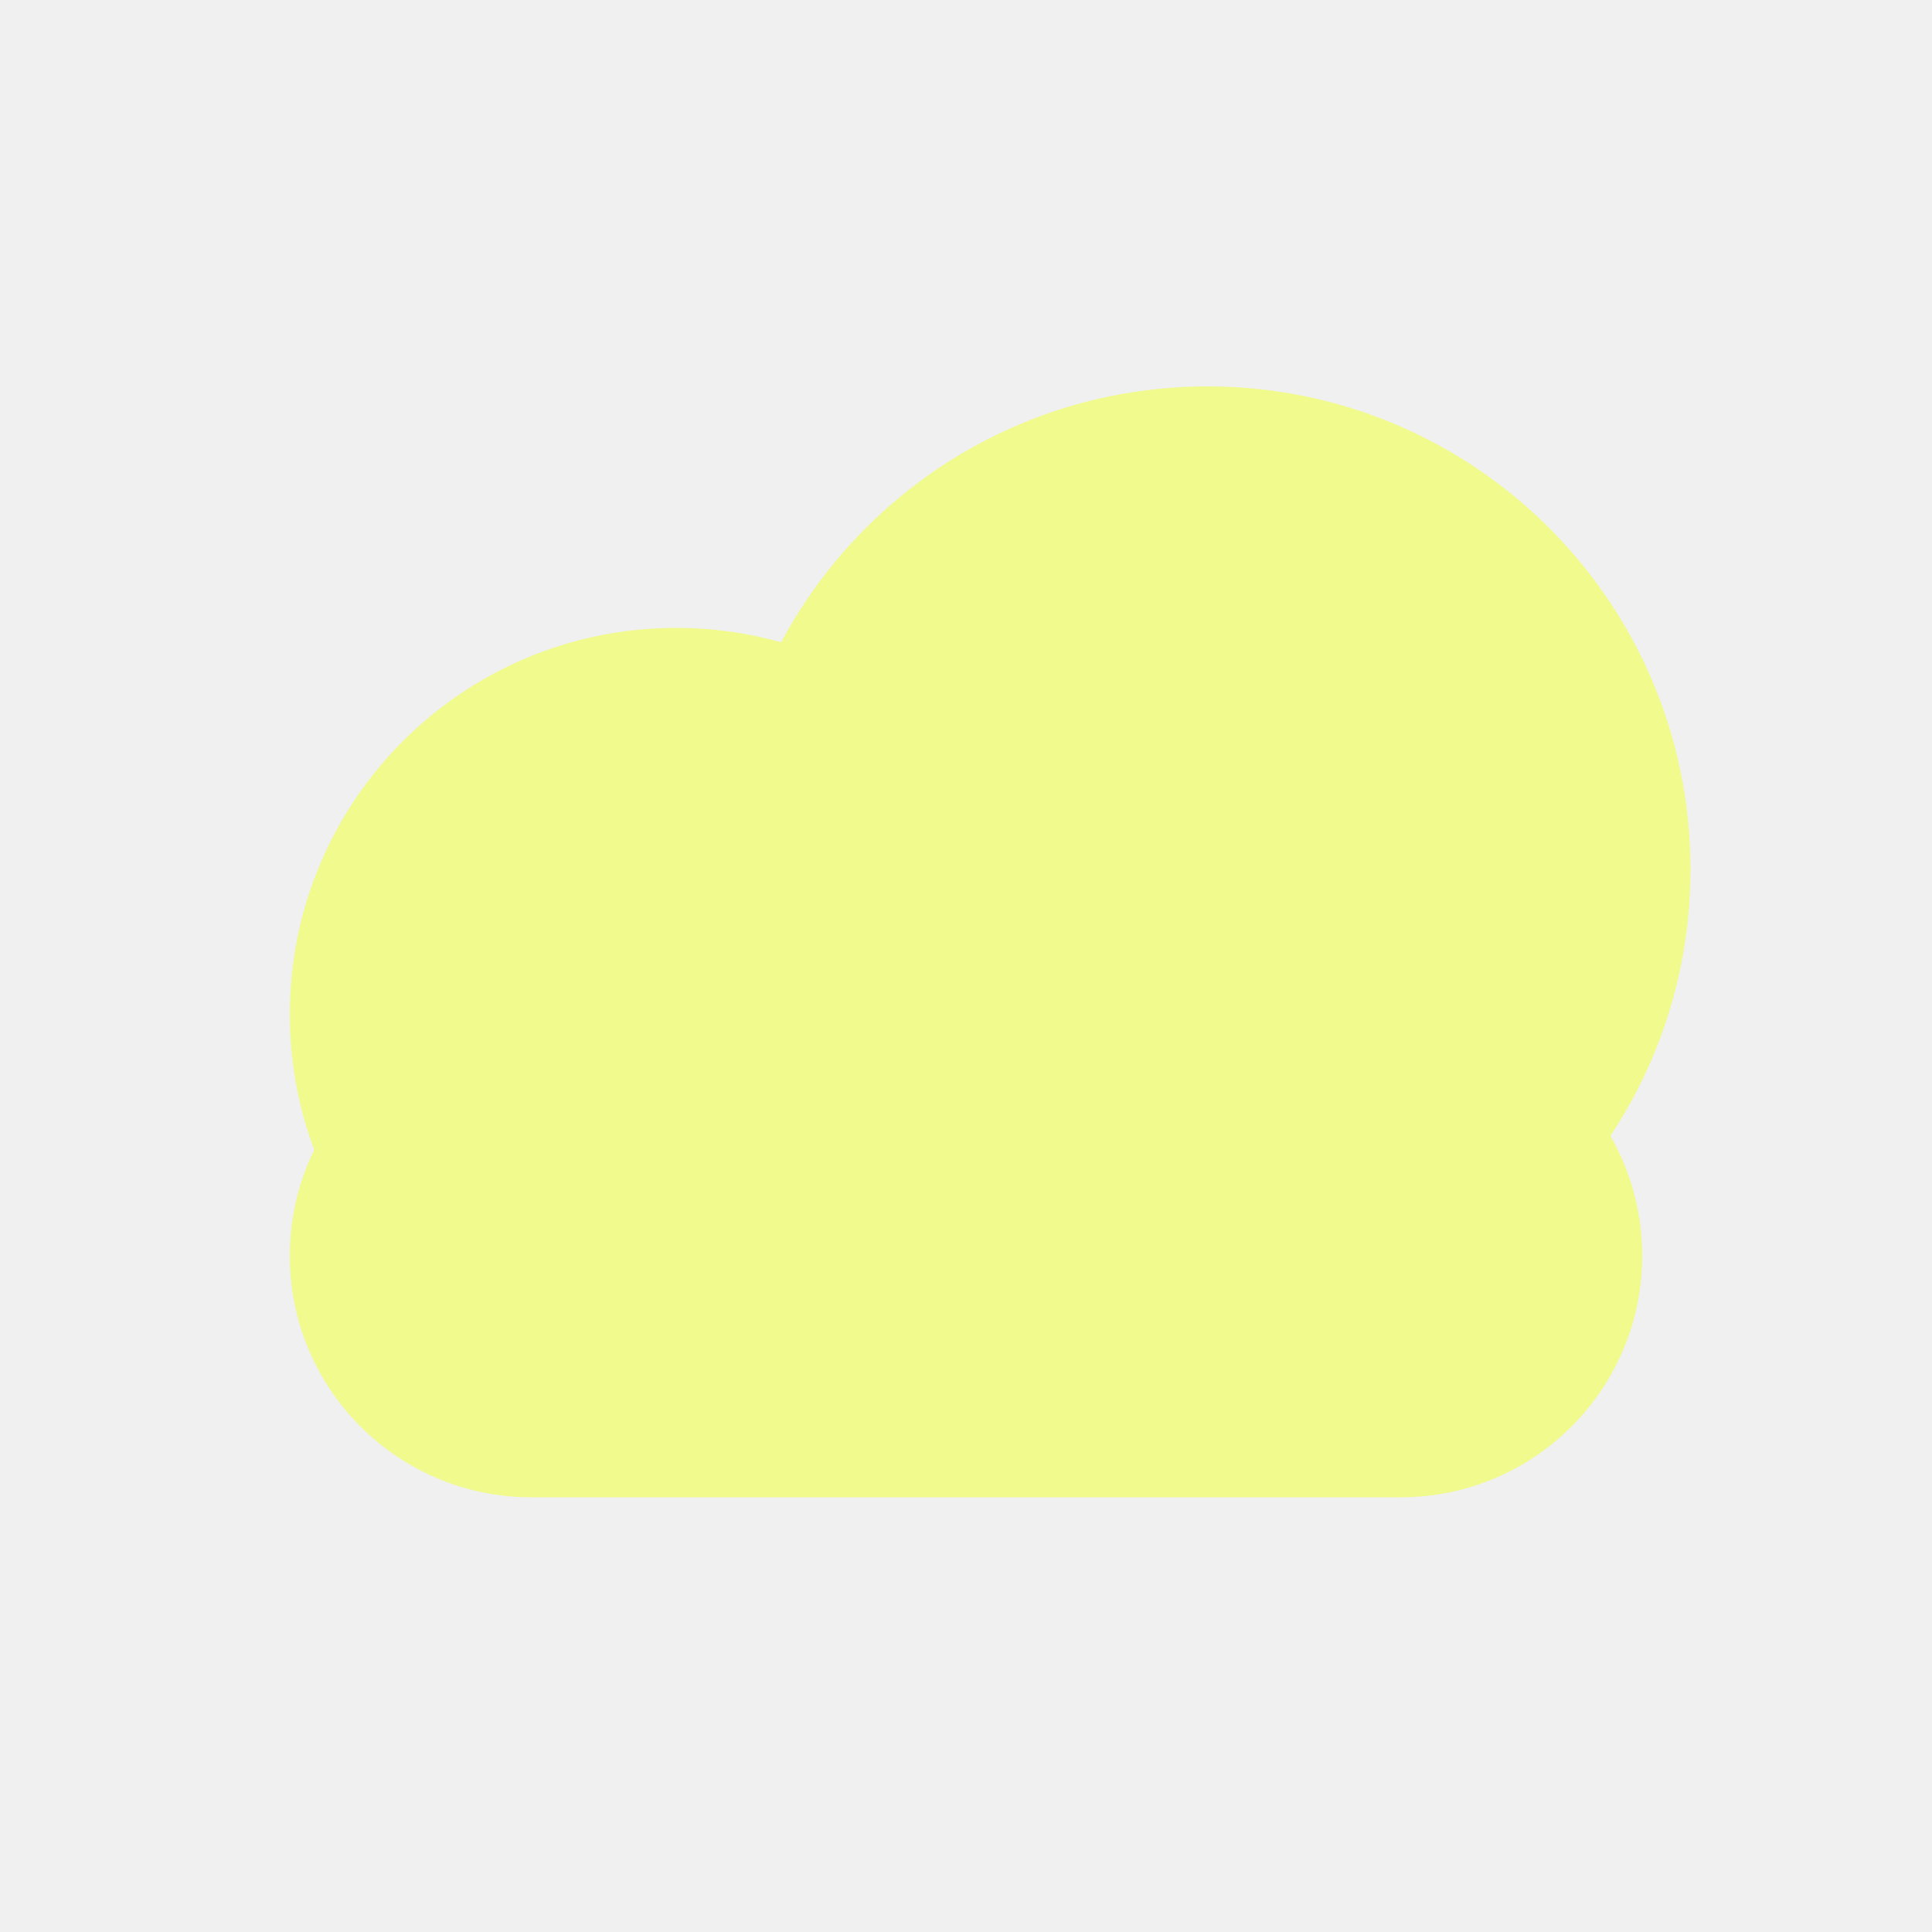
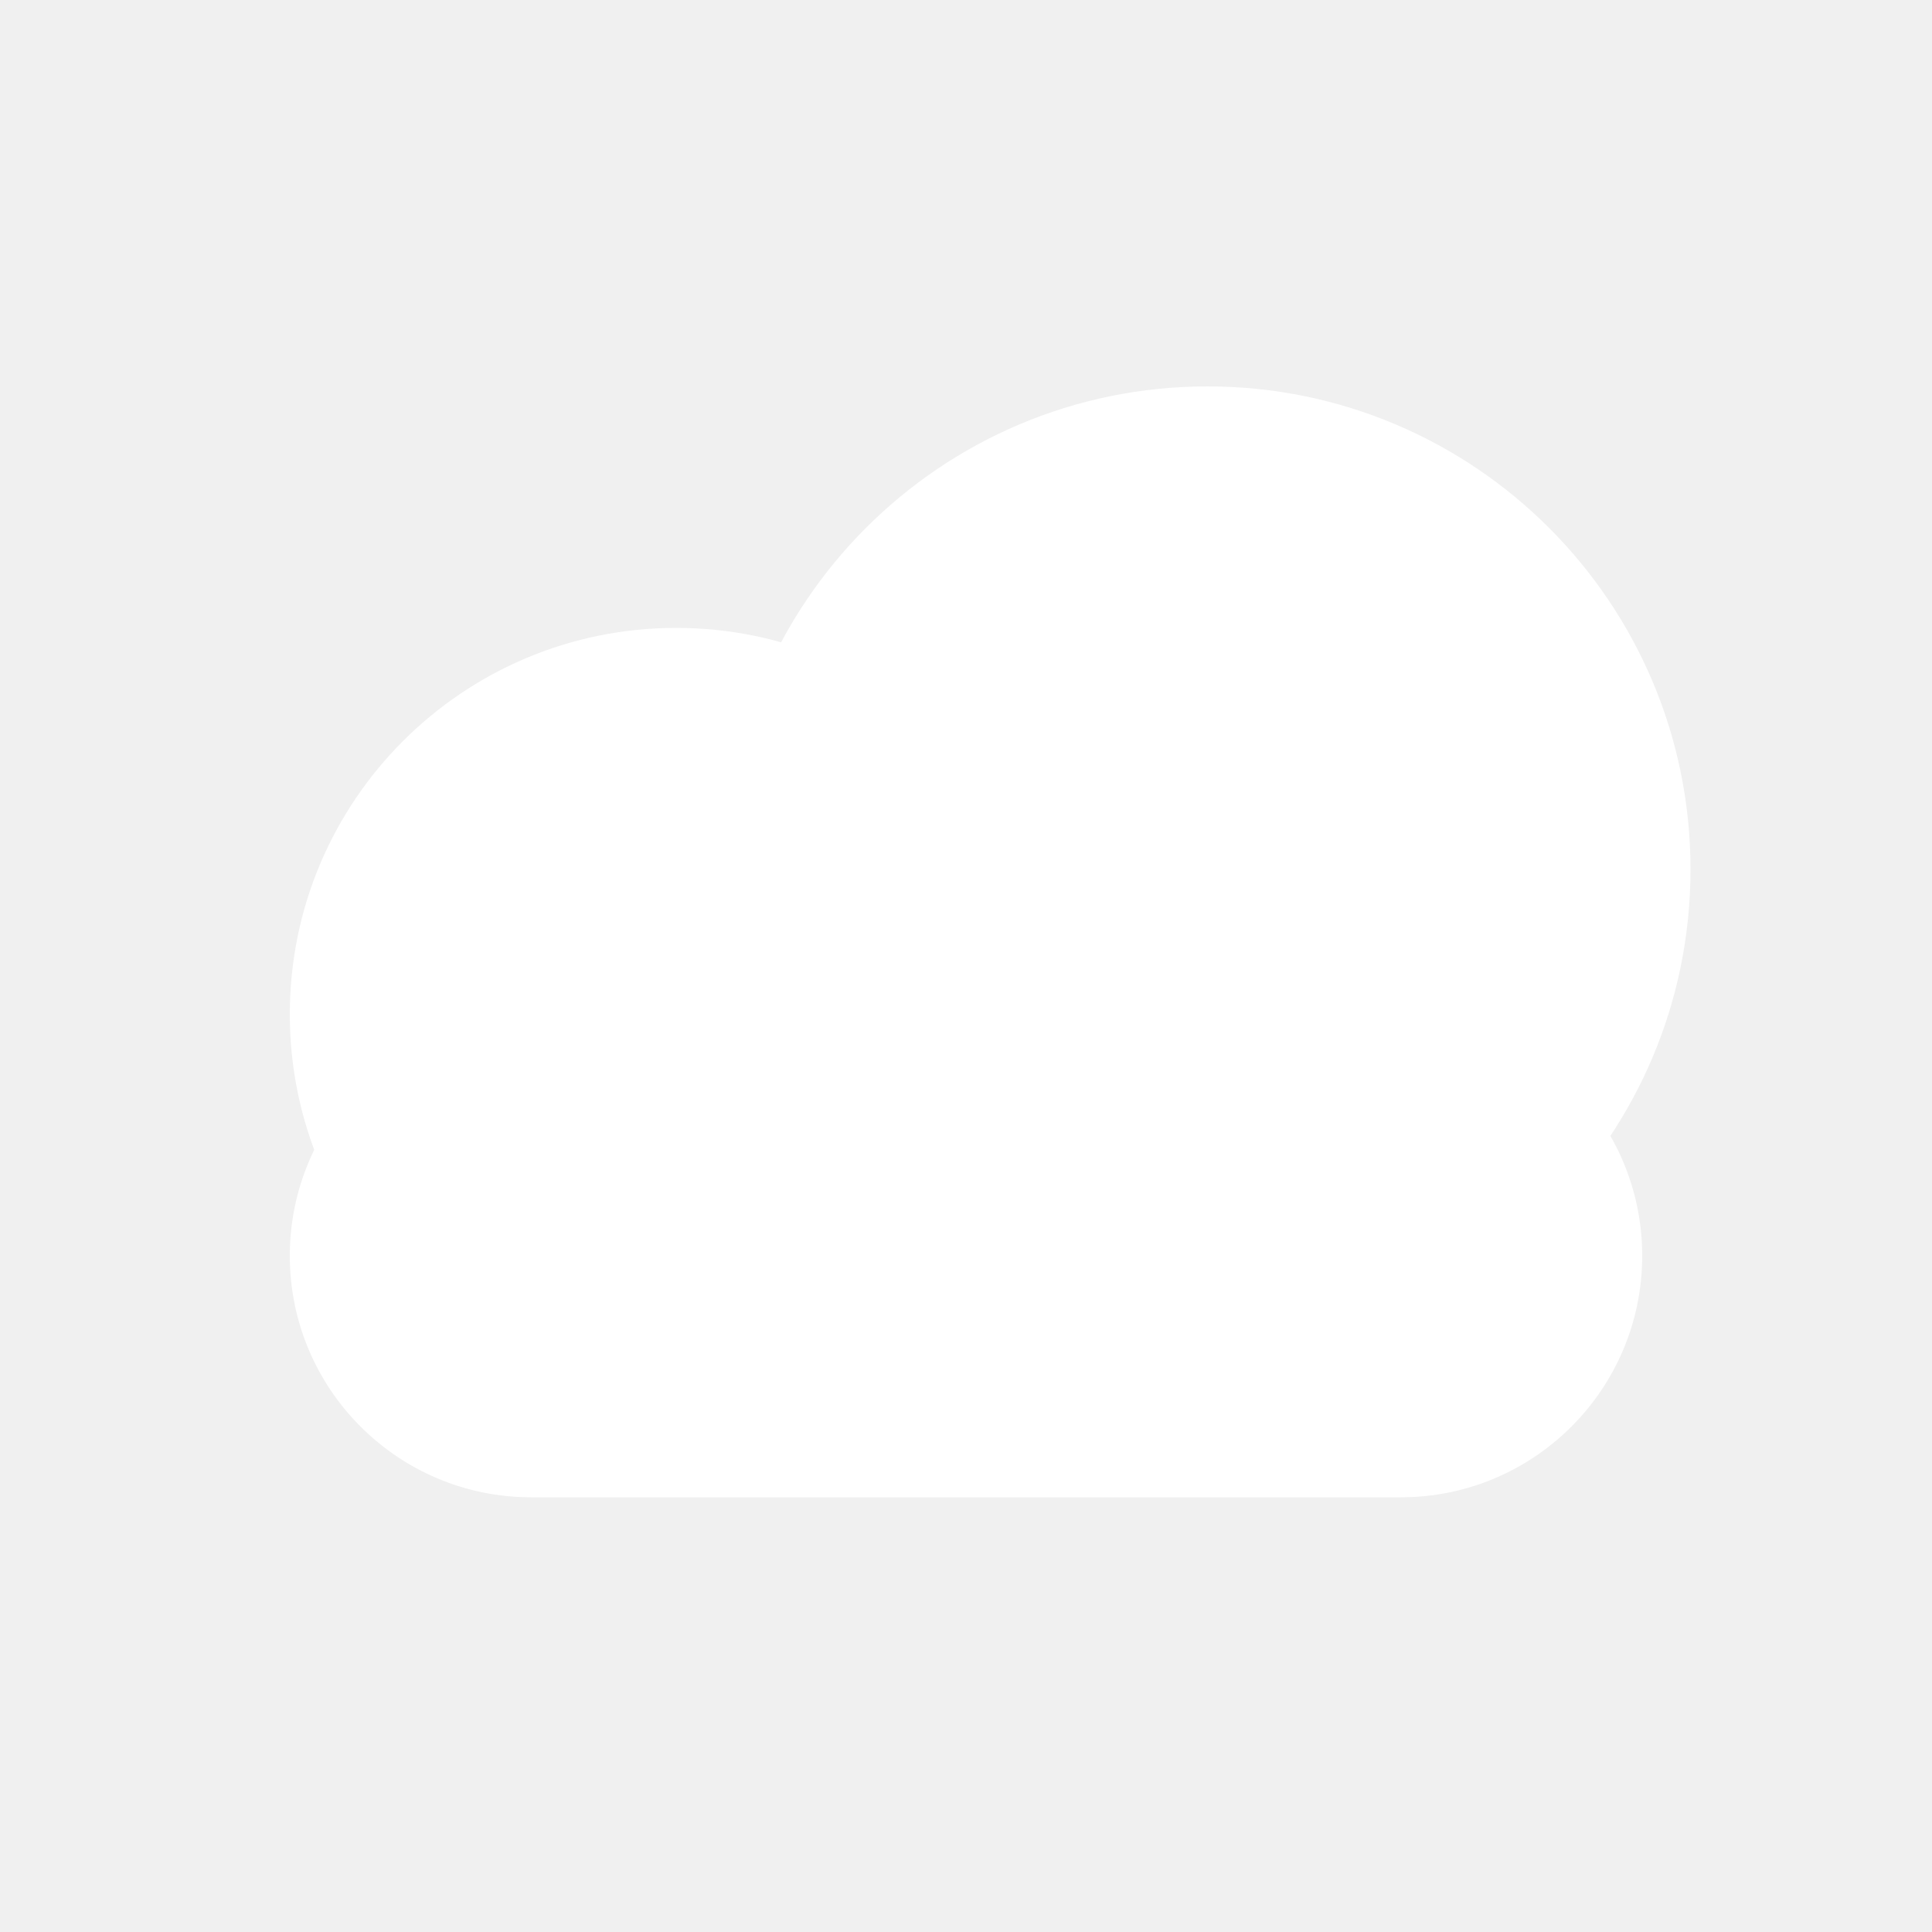
<svg xmlns="http://www.w3.org/2000/svg" width="40" height="40" viewBox="0 0 40 40">
-   <g fill="#f1fa8c">
+   <g fill="#ffffff">
    <circle cx="14" cy="21" r="8" />
    <circle cx="25" cy="18" r="10" />
    <rect x="6" y="21" width="28" height="10" rx="5" />
  </g>
</svg>
